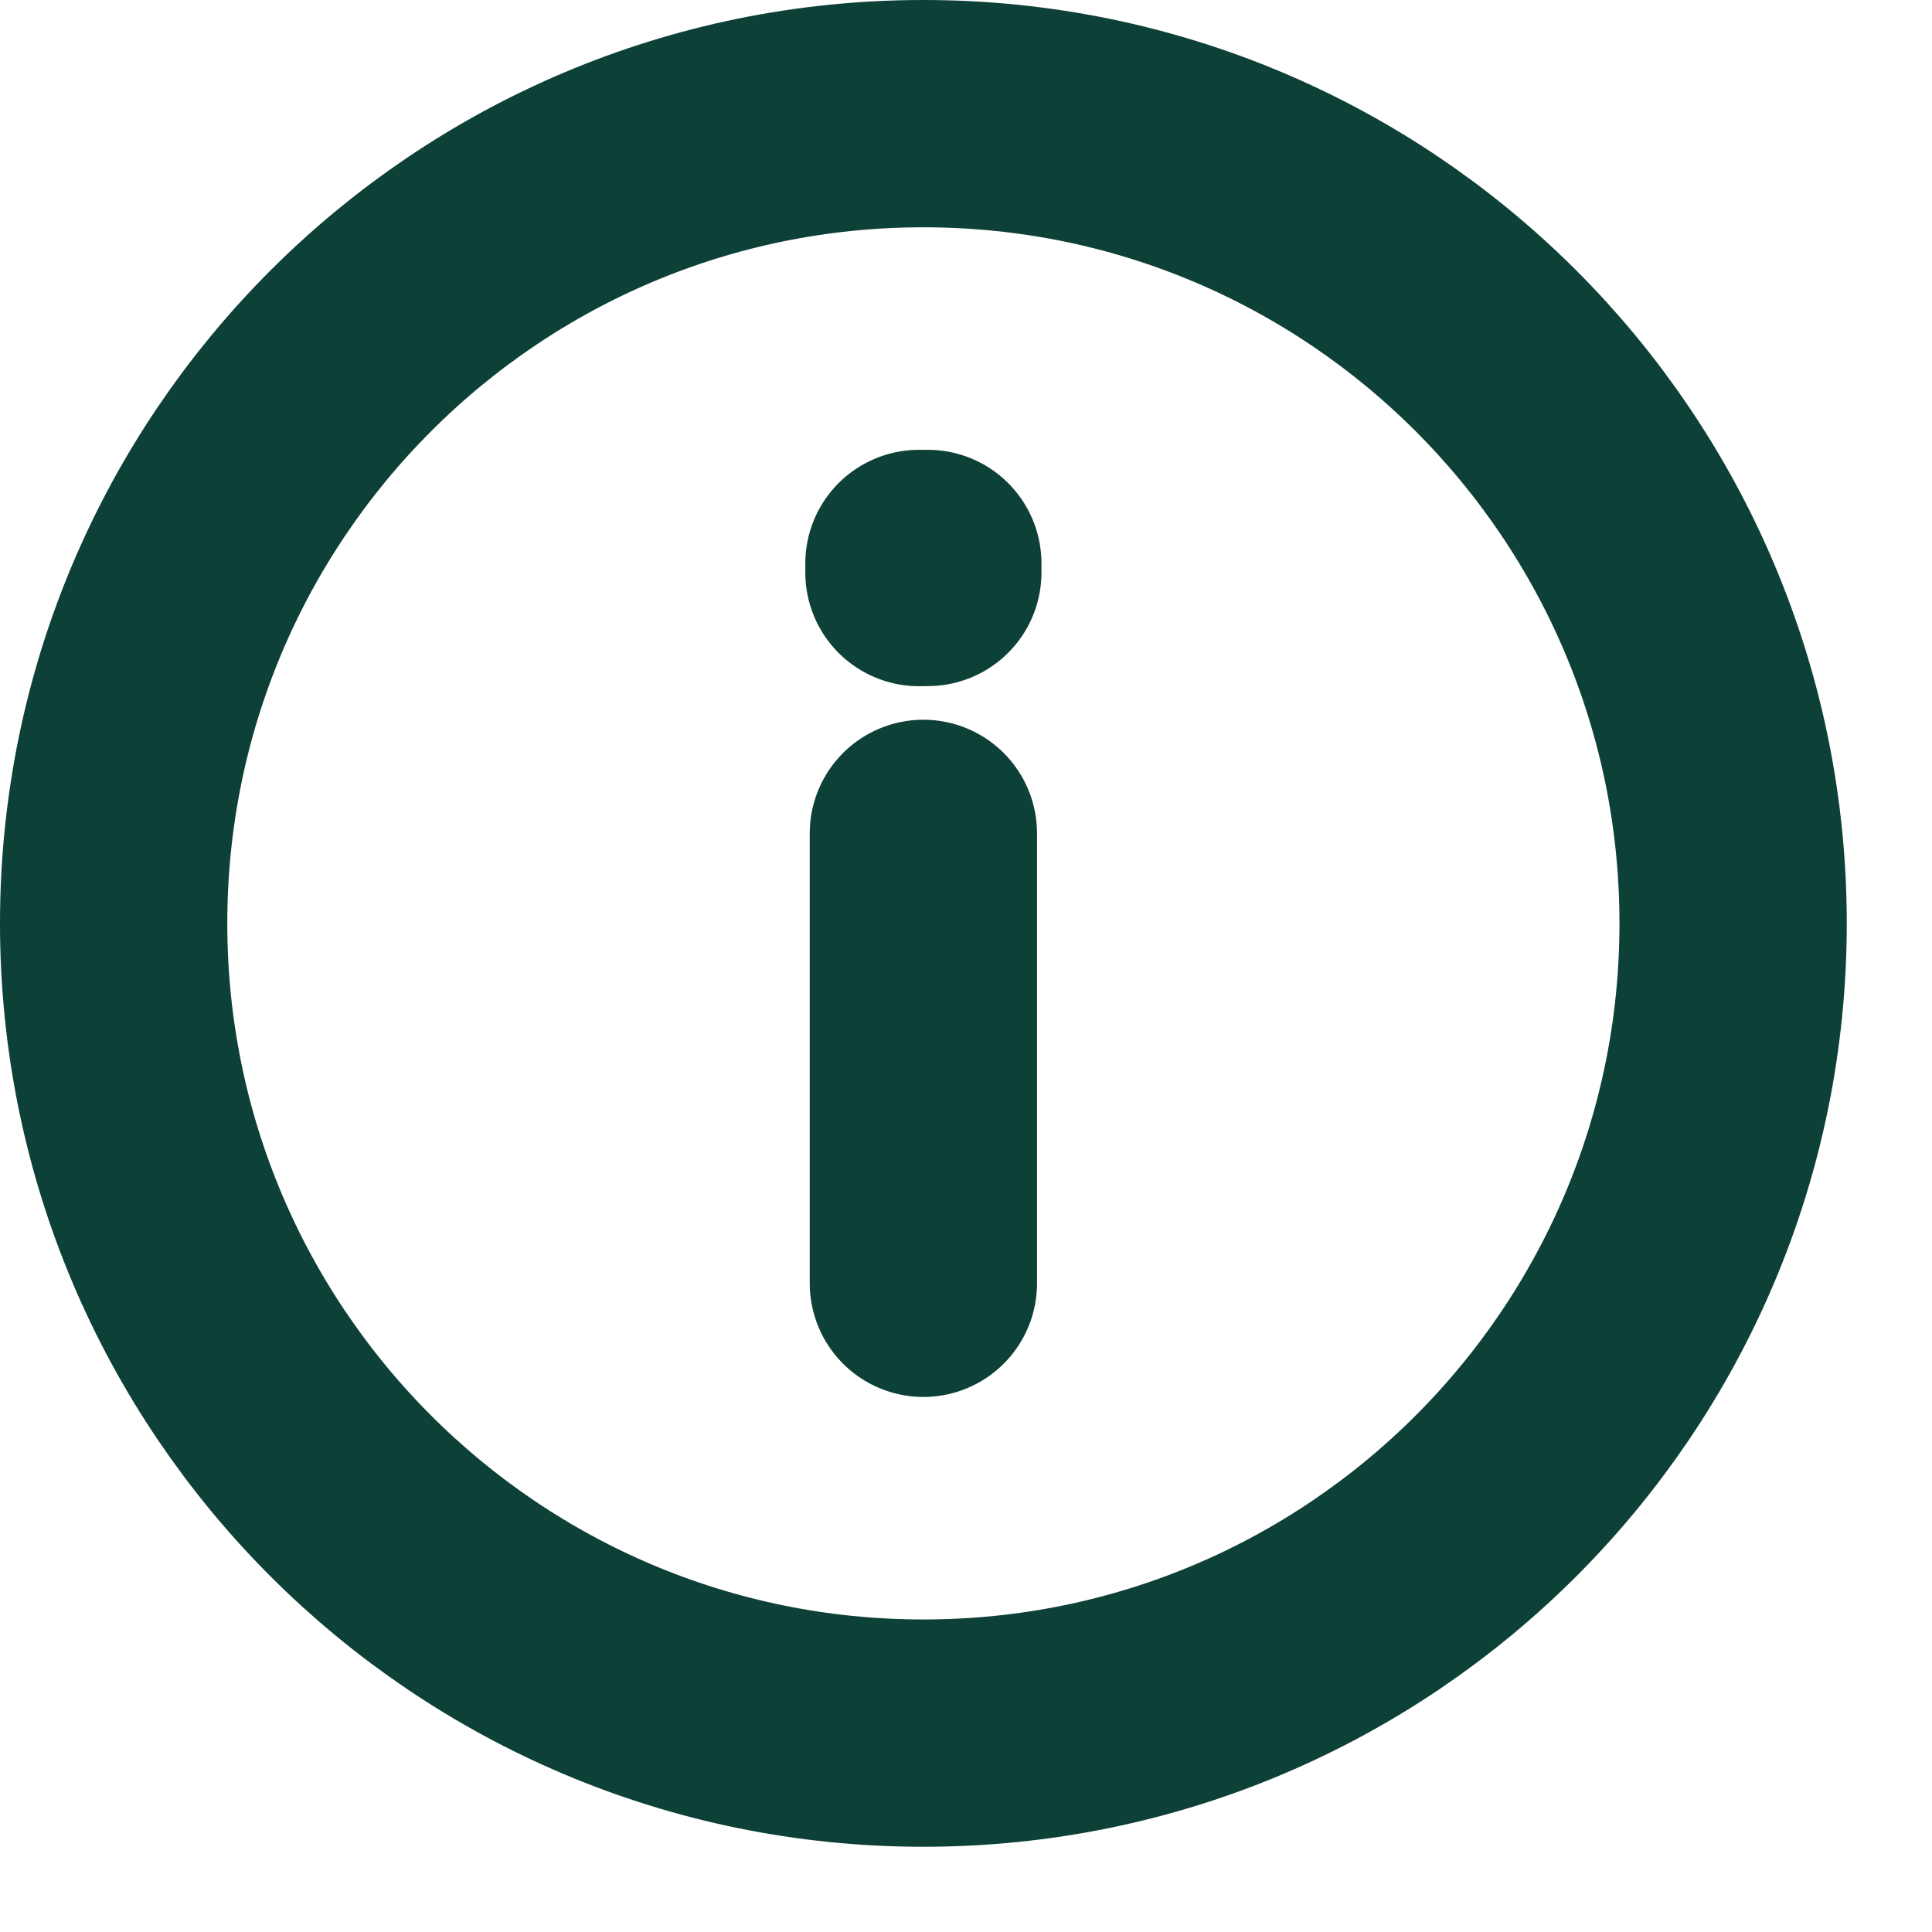
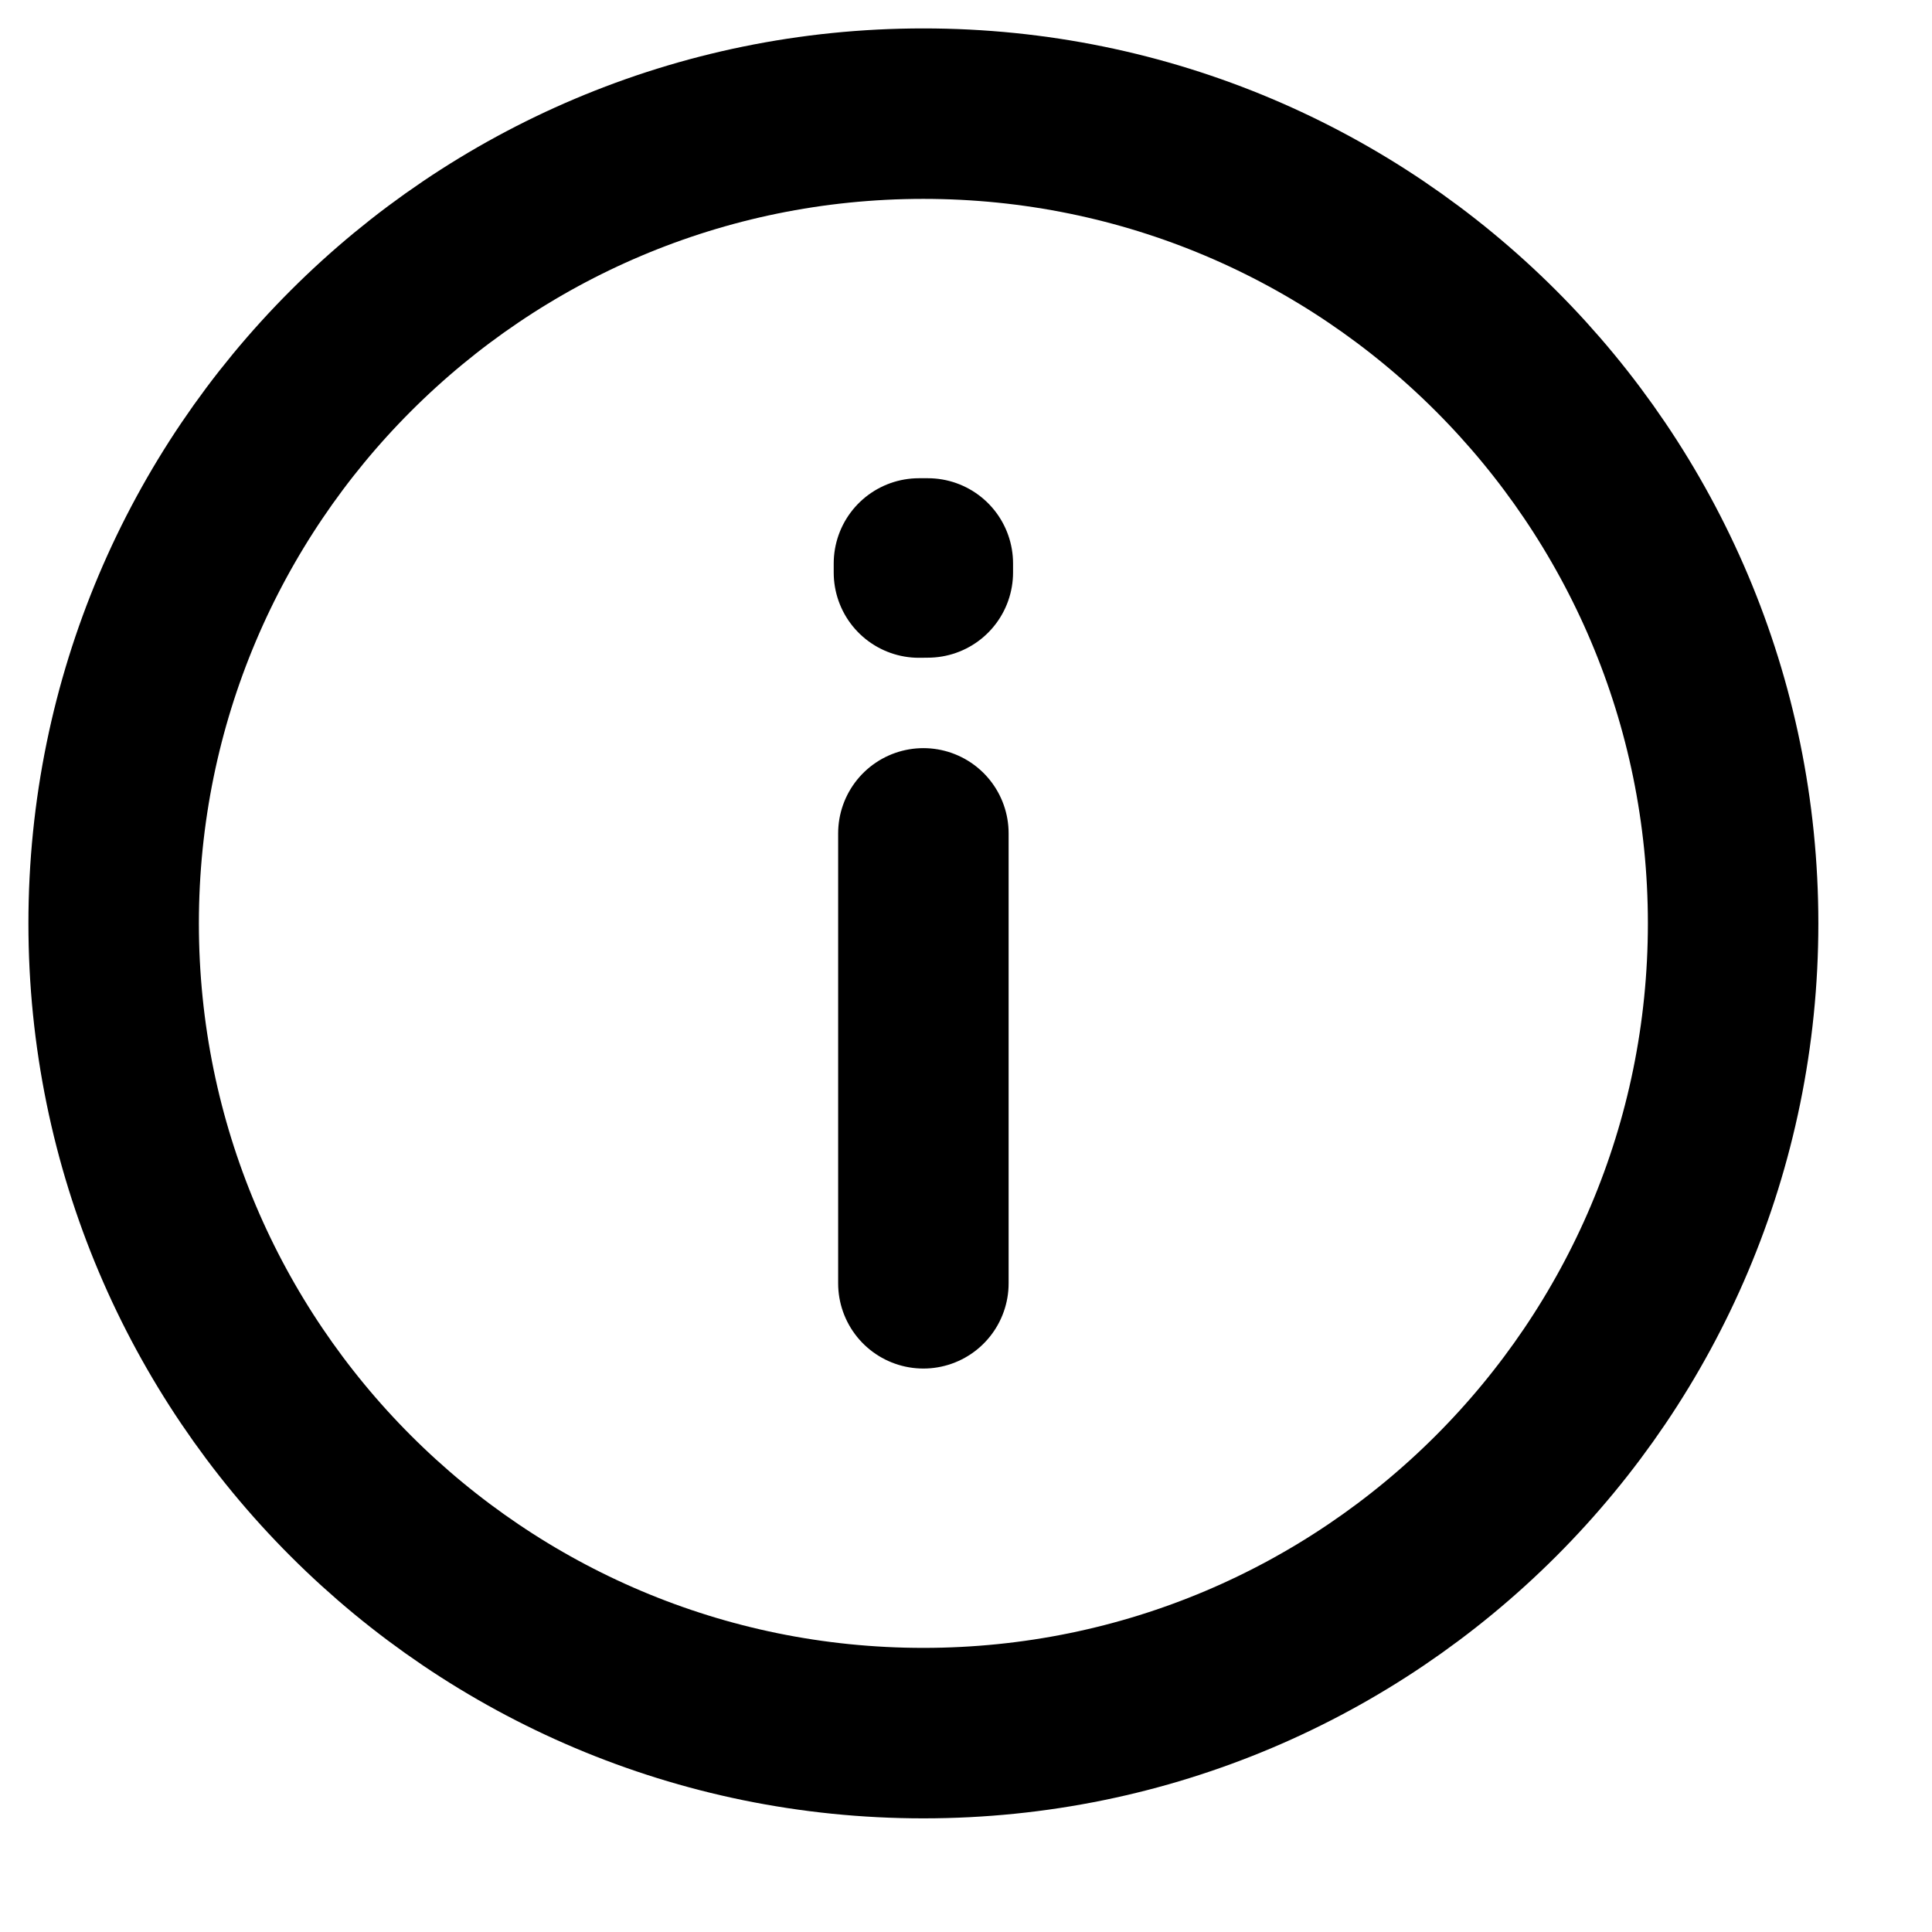
<svg xmlns="http://www.w3.org/2000/svg" width="17" height="17" viewBox="0 0 17 17" fill="none">
-   <path d="M8.125 7.333V11.292M8.125 15.25C4.19 15.25 1 12.06 1 8.125C1 4.19 4.19 1 8.125 1C12.06 1 15.25 4.19 15.25 8.125C15.25 12.06 12.06 15.25 8.125 15.25ZM8.164 4.958V5.037L8.086 5.038V4.958H8.164Z" stroke="#0D4036" stroke-width="2" stroke-linecap="round" stroke-linejoin="round" />
+   <path d="M8.125 7.333V11.292M8.125 15.25C4.19 15.25 1 12.06 1 8.125C1 4.19 4.19 1 8.125 1C12.06 1 15.25 4.19 15.25 8.125C15.25 12.06 12.06 15.25 8.125 15.25ZM8.164 4.958V5.037L8.086 5.038V4.958H8.164Z" stroke="#000000" stroke-width="1.5" stroke-linecap="round" stroke-linejoin="round" />
</svg>
